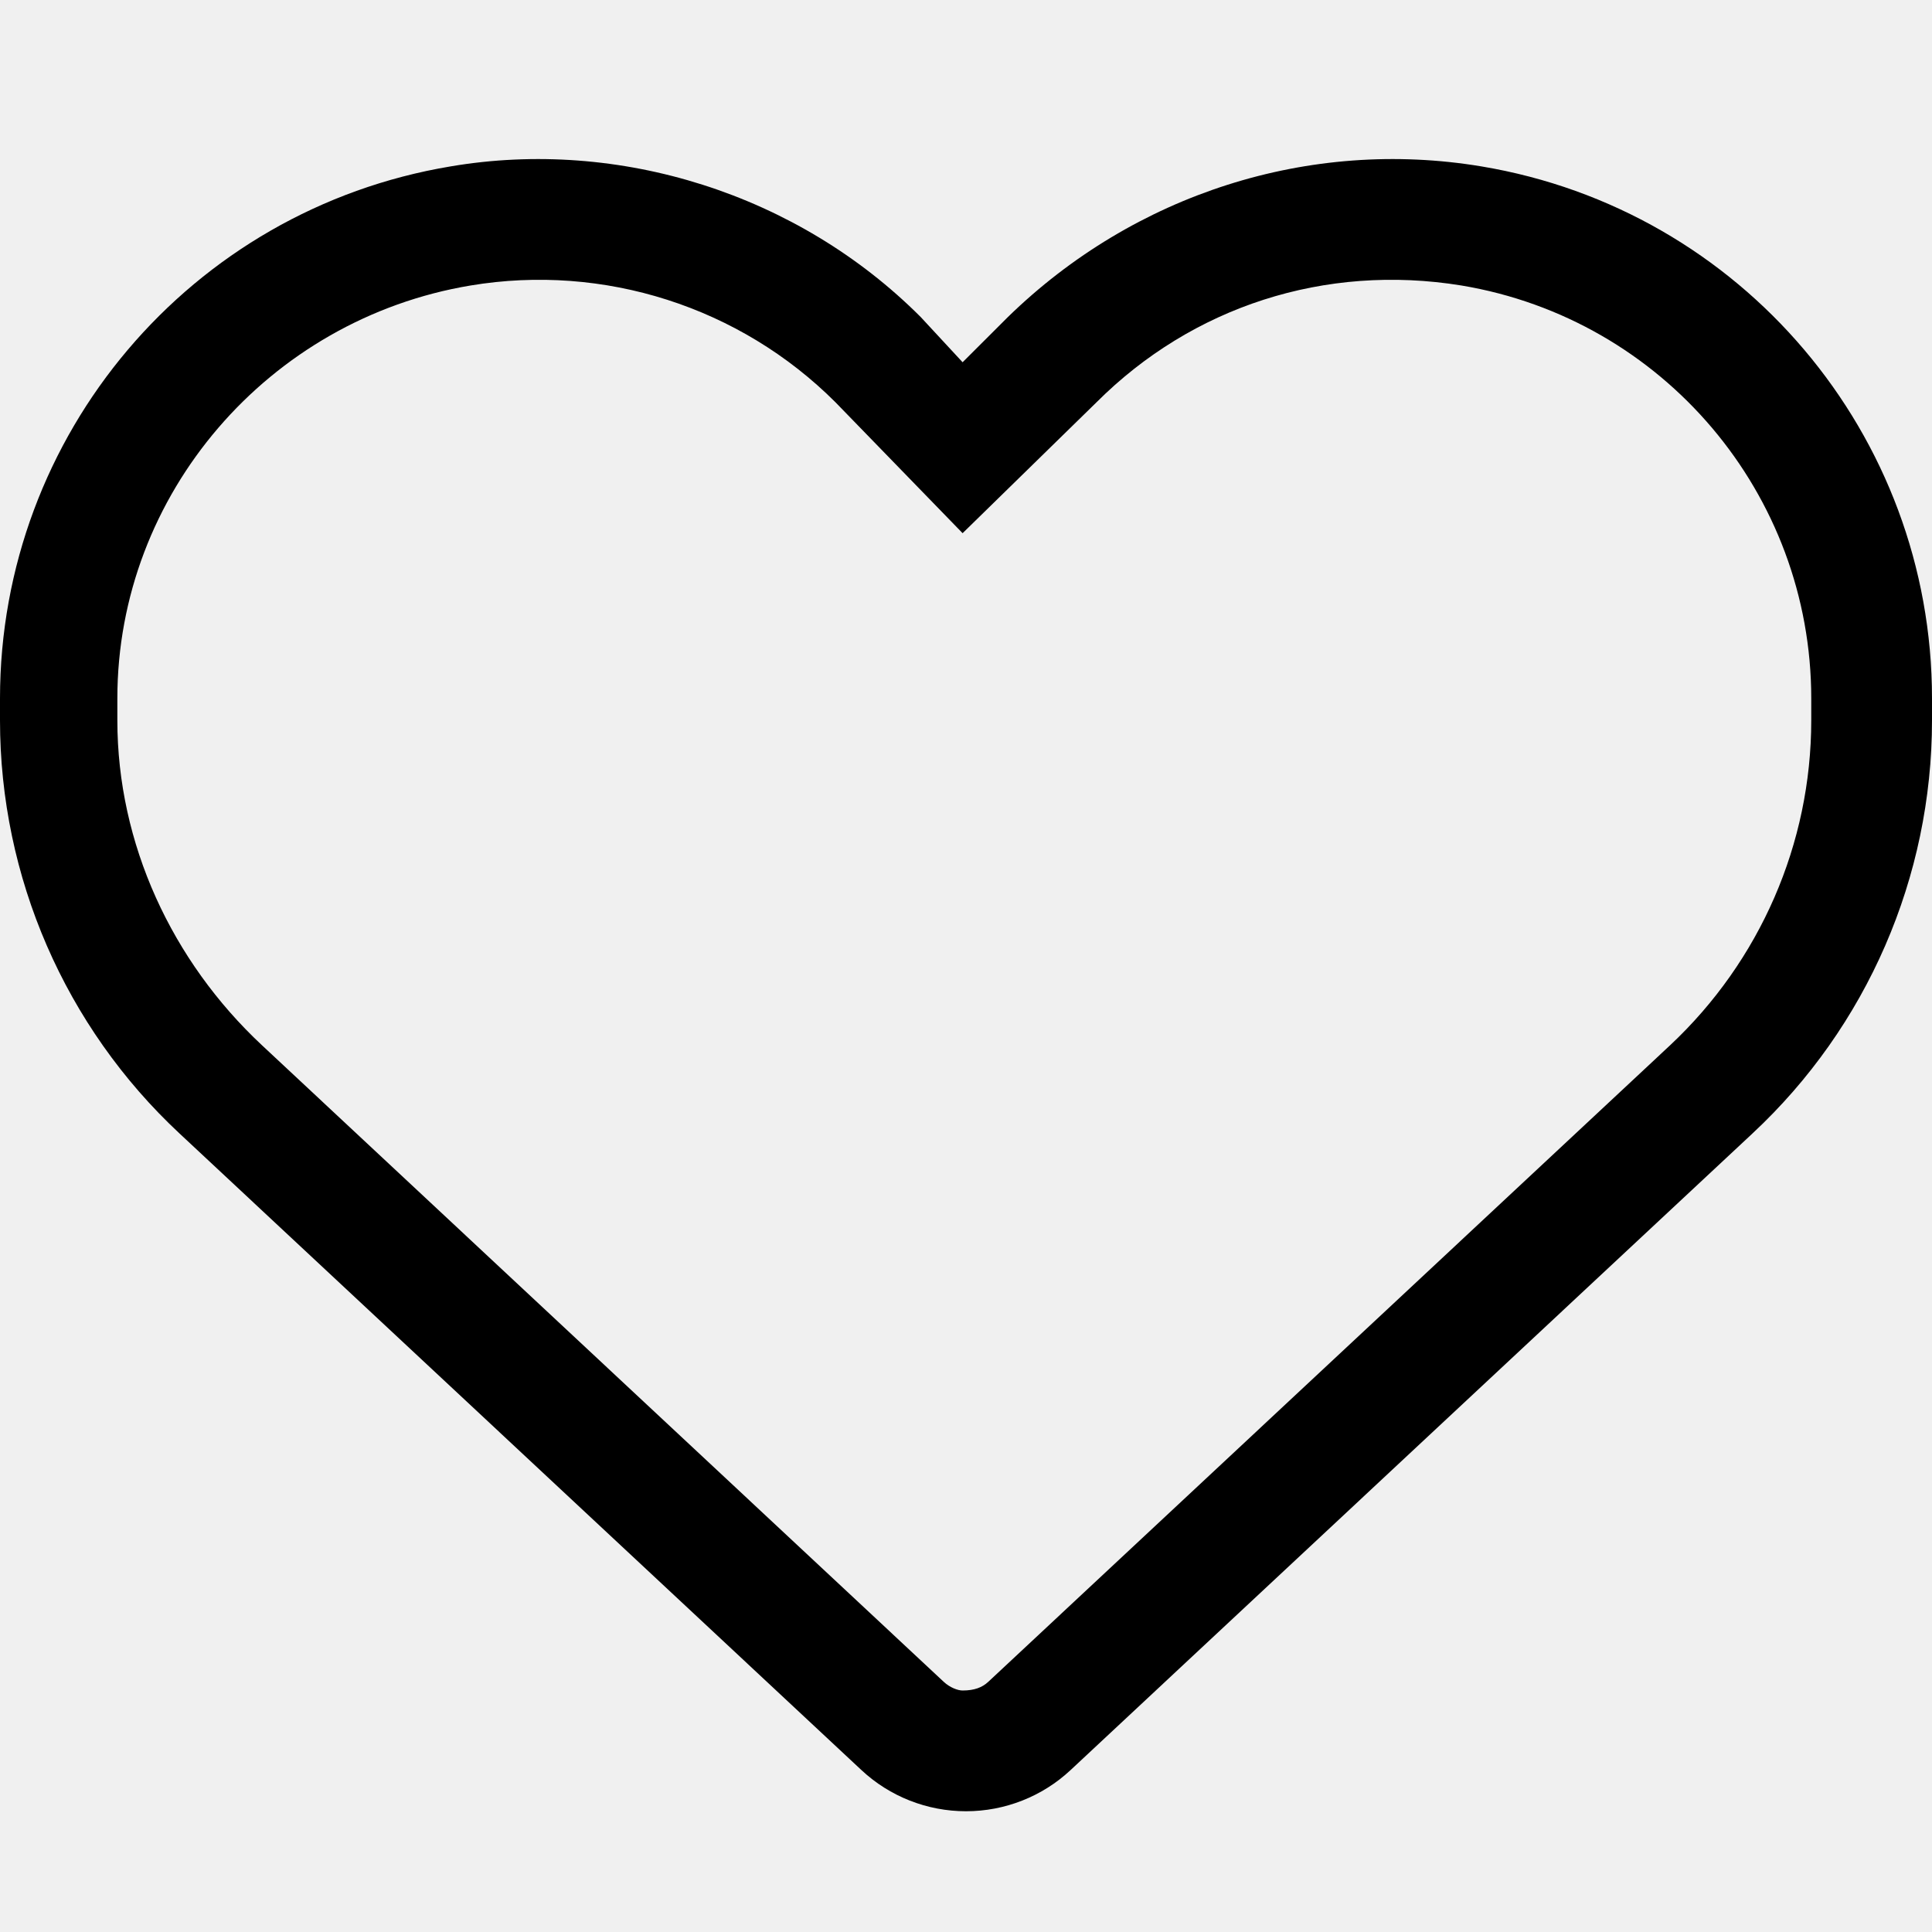
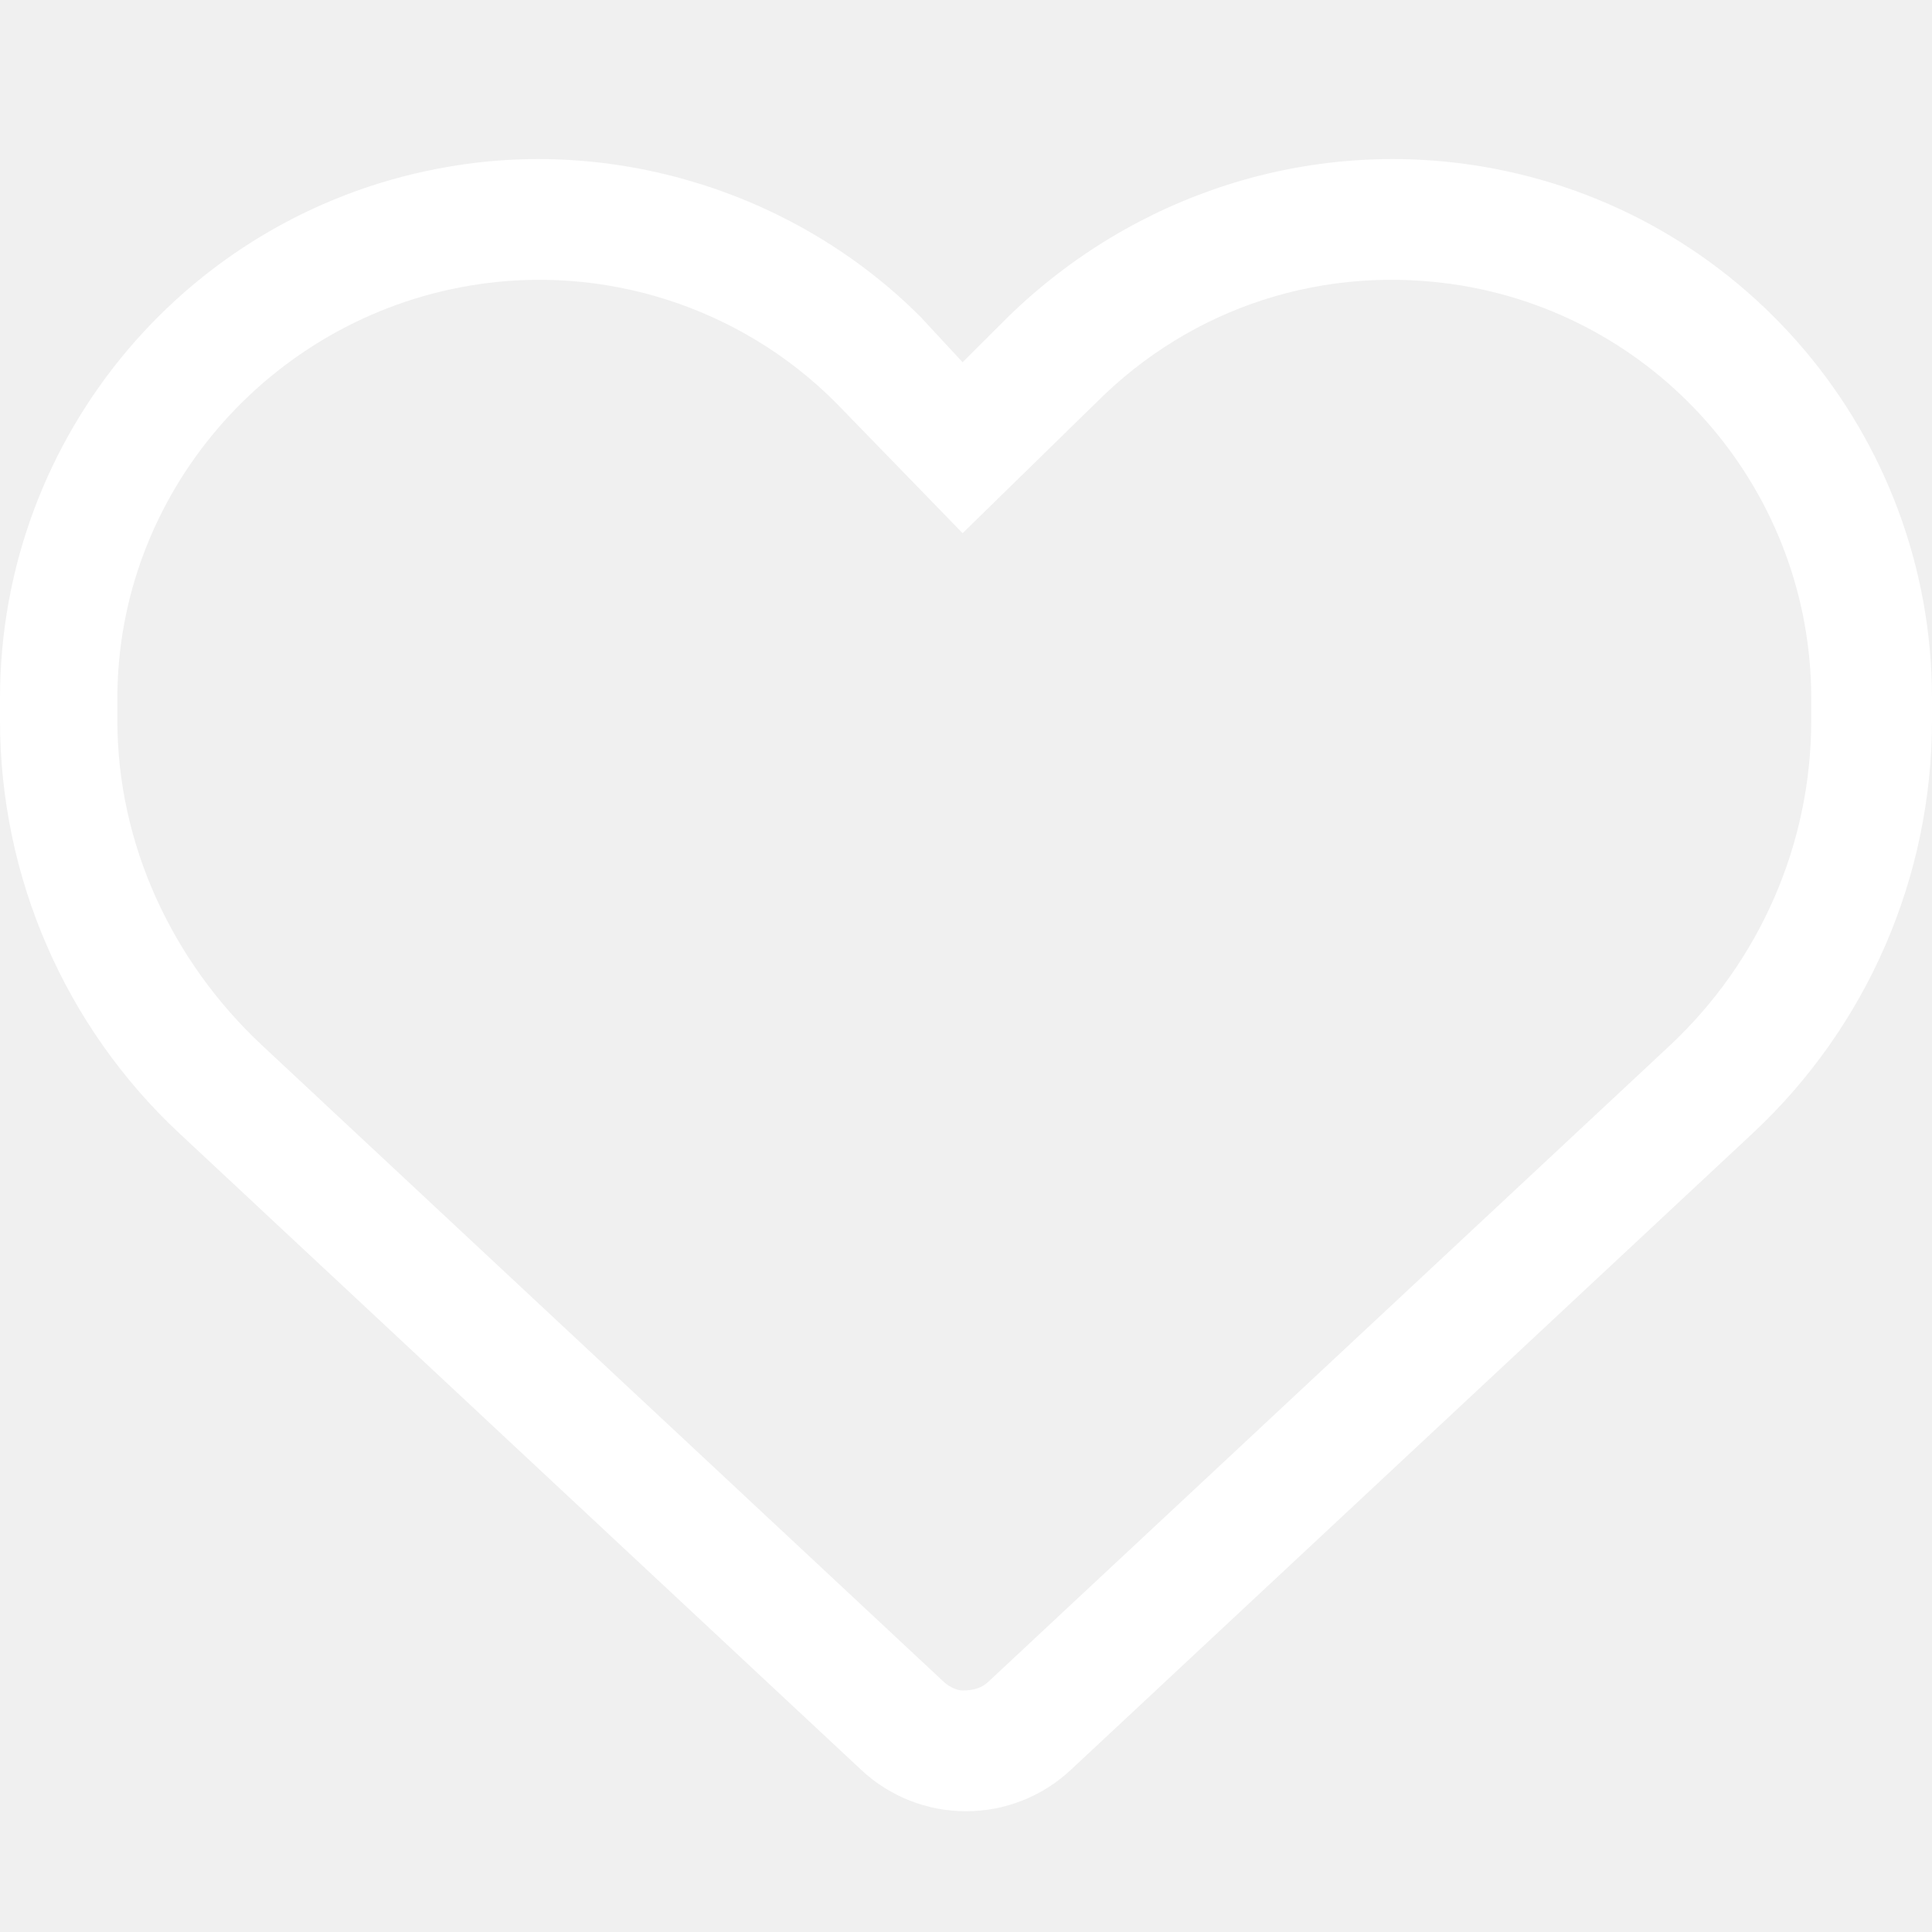
- <svg xmlns="http://www.w3.org/2000/svg" viewBox="0 0 512 512">
+ <svg xmlns="http://www.w3.org/2000/svg" viewBox="0 0 512 512" fill="white">
  <path d="M255.1 96L267.1 84.02C300.6 51.37 347 36.51 392.6 44.1C461.5 55.58 512 115.2 512 185.1V190.9C512 232.4 494.8 272.1 464.4 300.4L283.7 469.1C276.2 476.1 266.3 480 256 480C245.7 480 235.8 476.1 228.3 469.1L47.59 300.4C17.23 272.1 0 232.4 0 190.9V185.1C0 115.2 50.52 55.58 119.4 44.1C164.1 36.51 211.4 51.37 244 84.02L255.1 96zM255.1 141.3L221.4 106.6C196.1 81.31 160 69.77 124.7 75.66C71.21 84.58 31.1 130.9 31.1 185.1V190.9C31.1 223.6 45.55 254.7 69.42 277L250.1 445.7C251.7 447.2 253.8 448 255.1 448C258.2 448 260.3 447.2 261.9 445.7L442.6 277C466.4 254.7 480 223.6 480 190.9V185.1C480 130.9 440.8 84.58 387.3 75.66C351.1 69.77 315.9 81.31 290.6 106.6L255.1 141.3z" />
</svg>
